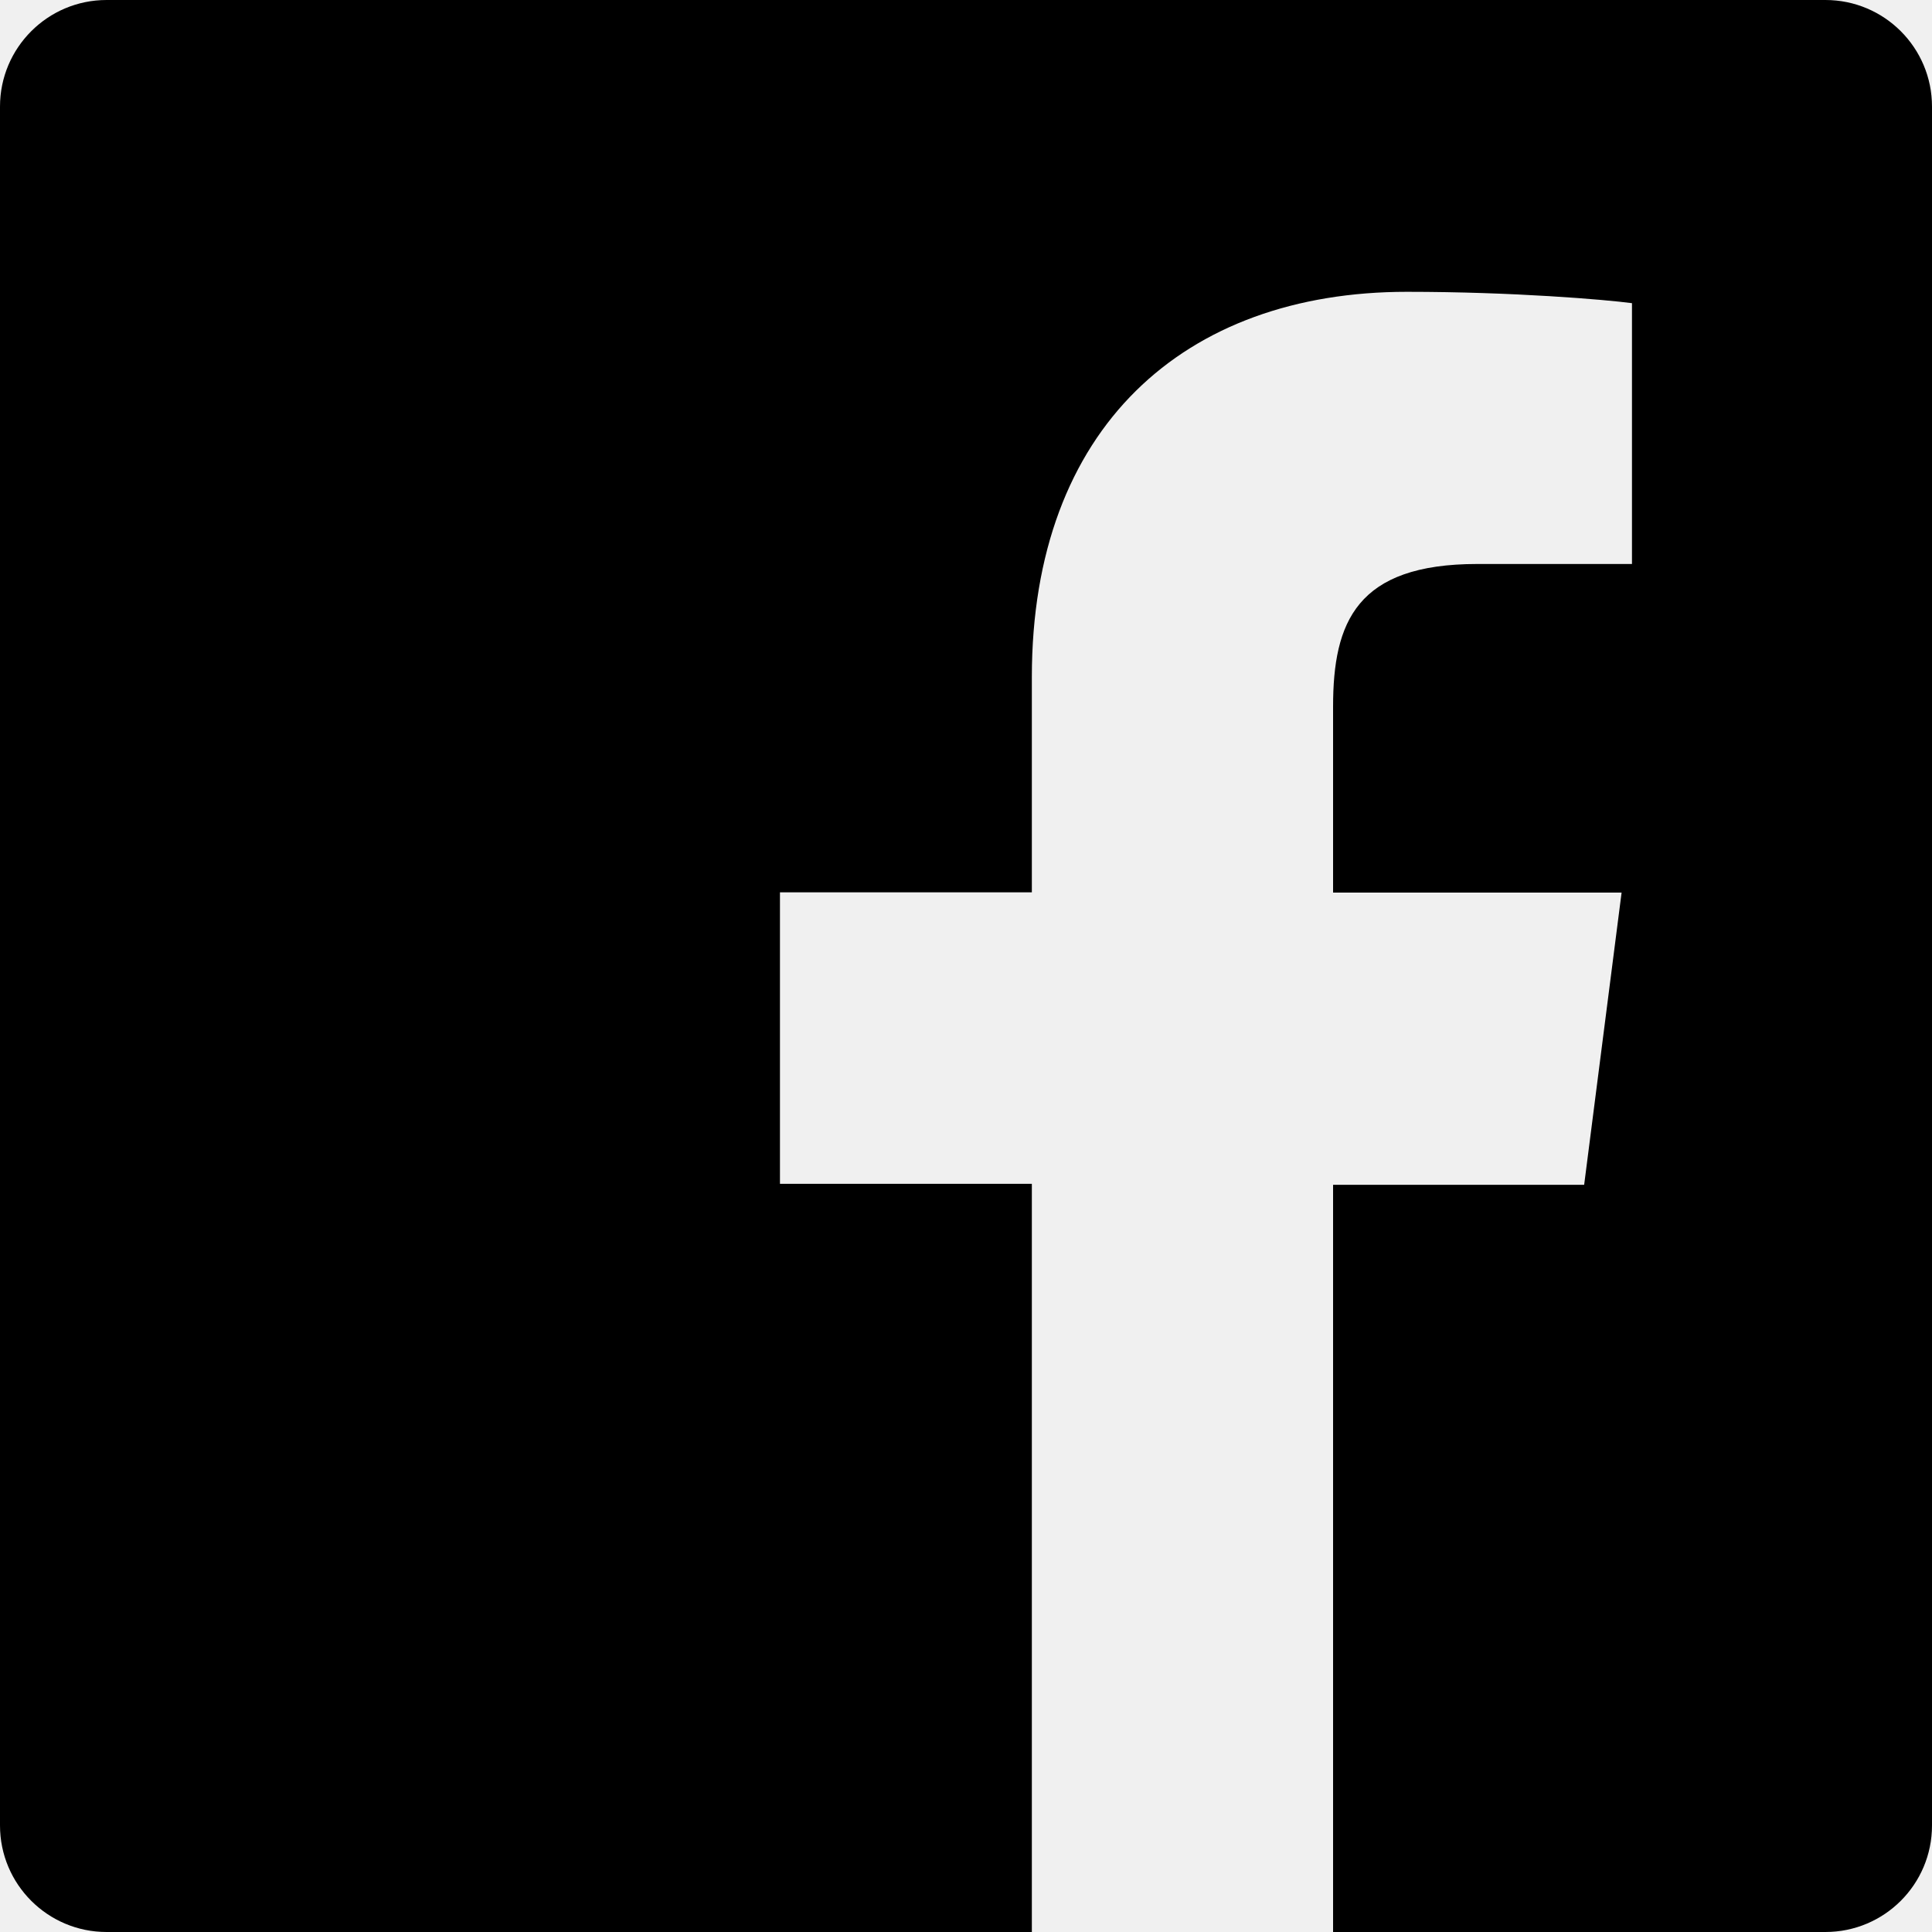
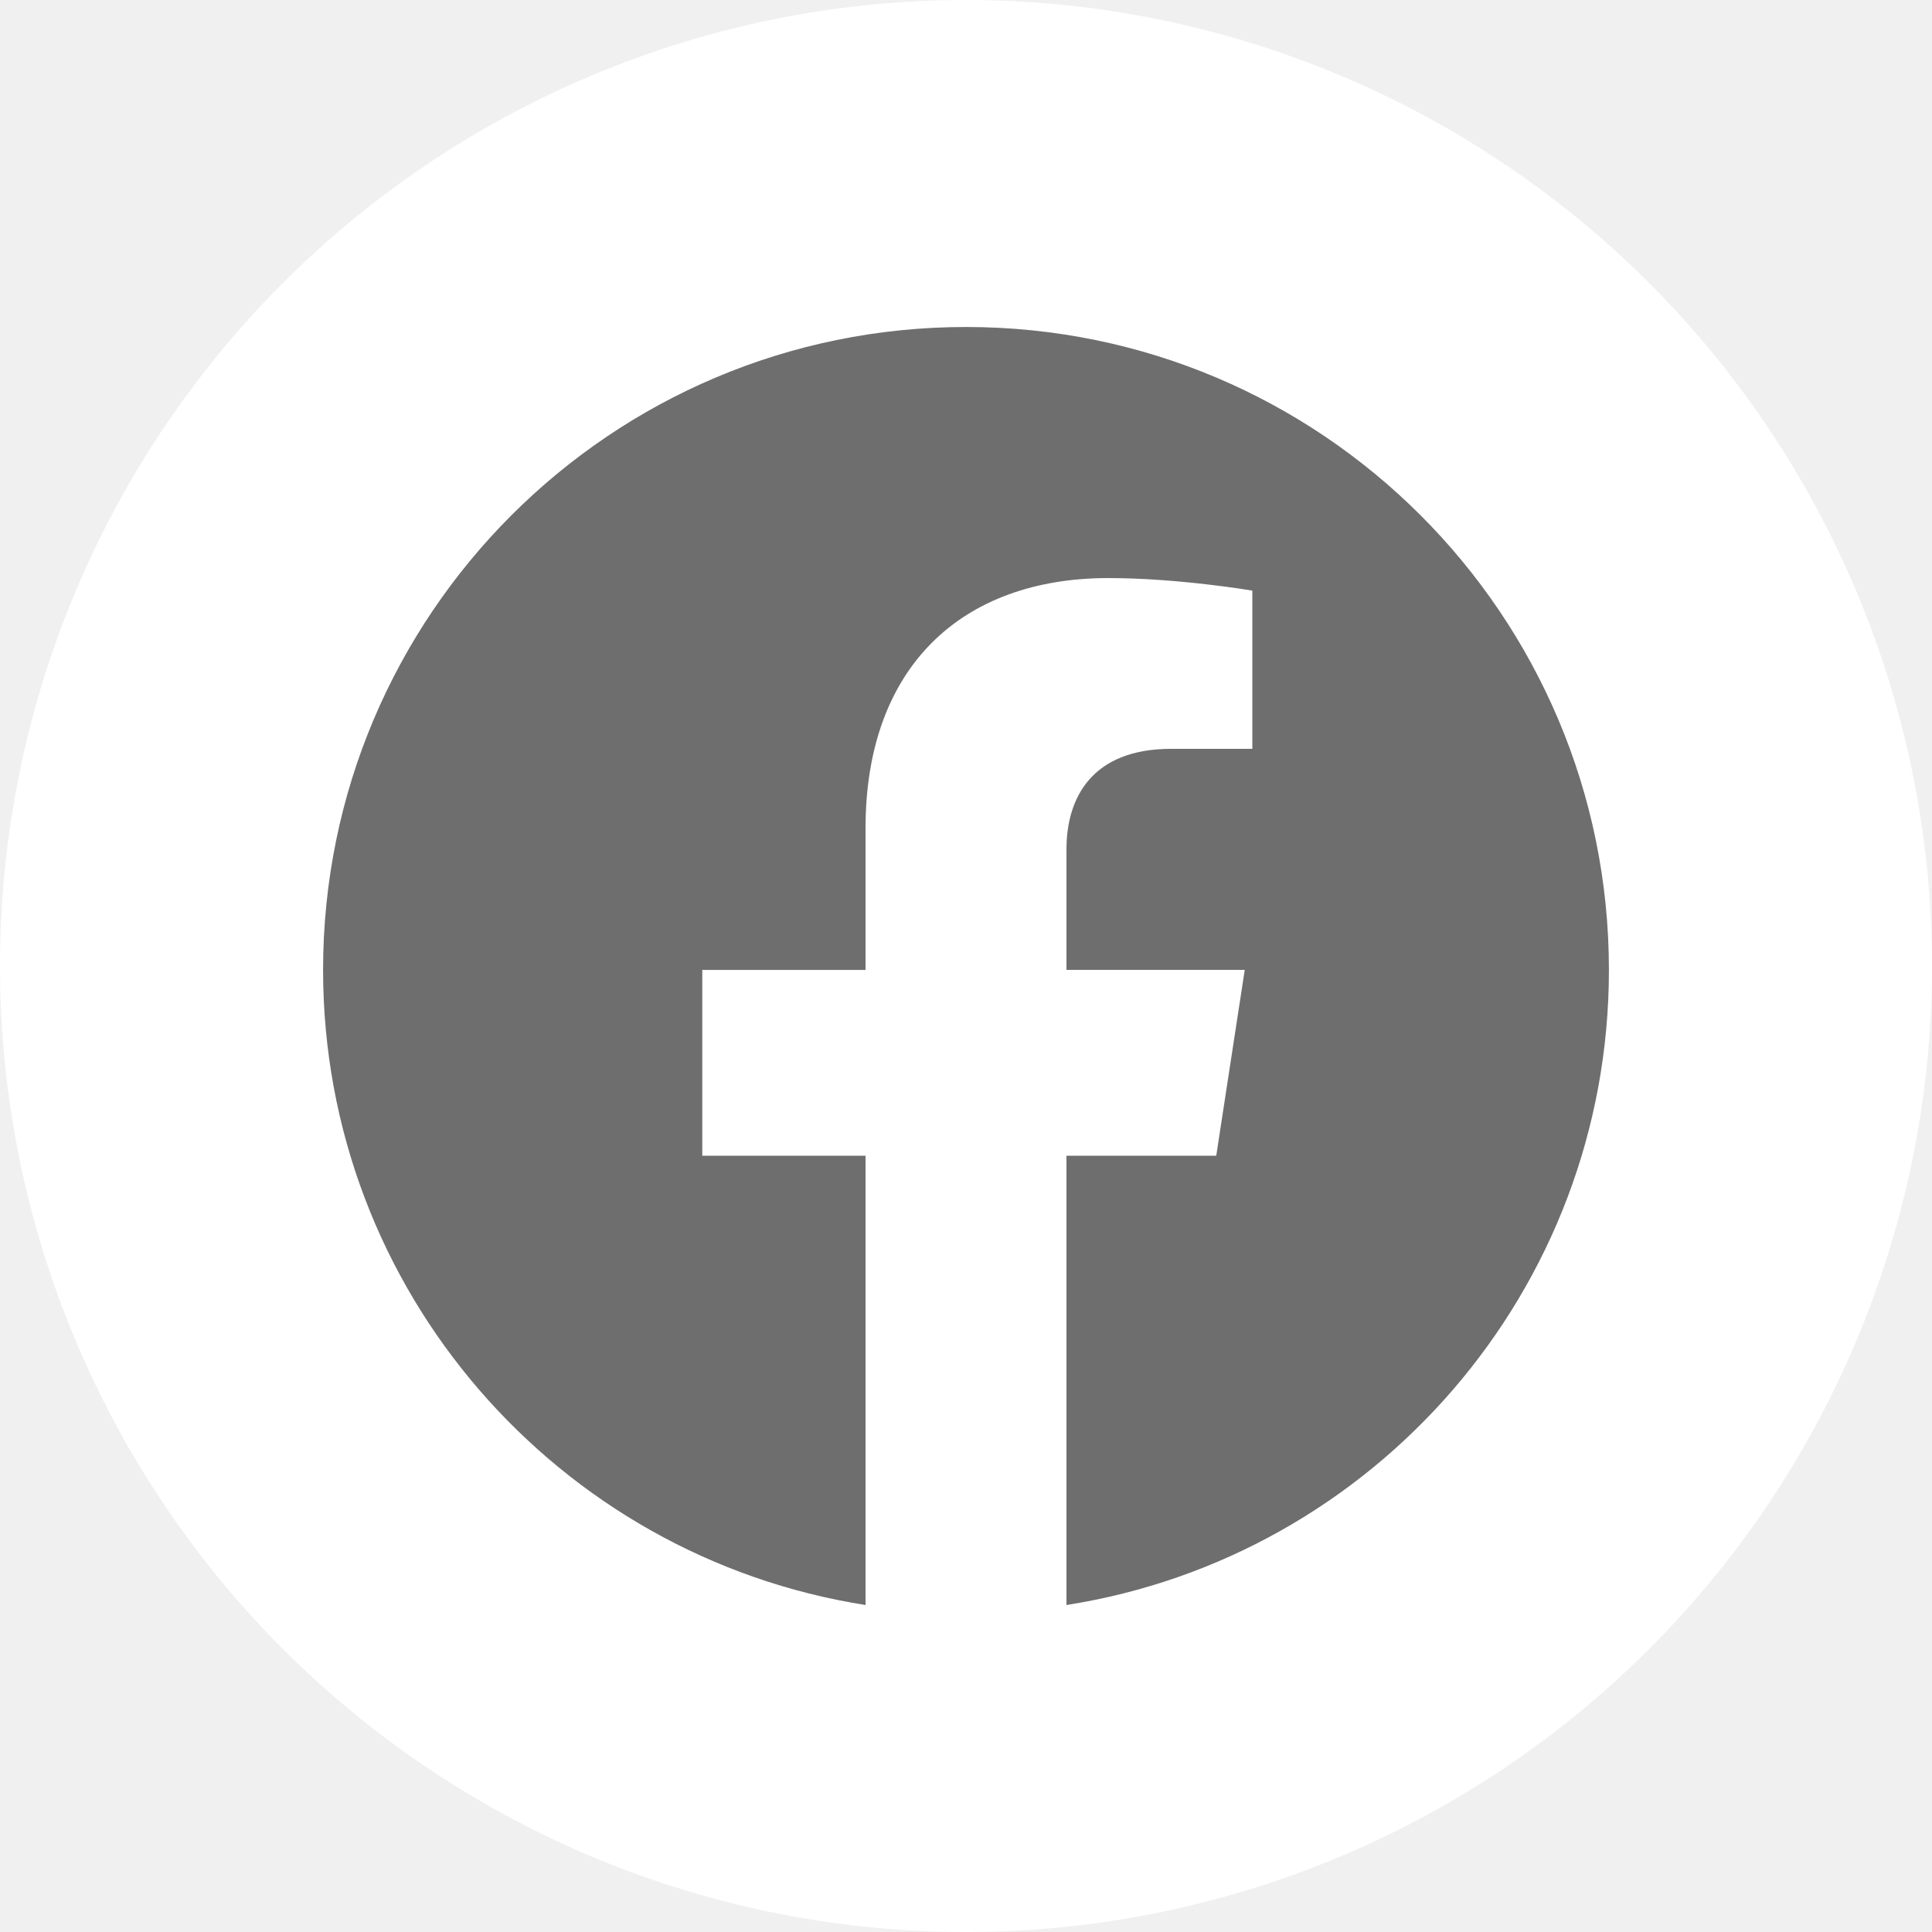
- <svg xmlns="http://www.w3.org/2000/svg" role="img" viewBox="0 0 24 24">
-   <path d="M22.676 0H1.324C.593 0 0 .593 0 1.324v21.352C0 23.408.593 24 1.324 24h11.494v-9.294H9.689v-3.621h3.129V8.41c0-3.099 1.894-4.785 4.659-4.785 1.325 0 2.464.097 2.796.141v3.24h-1.921c-1.5 0-1.792.721-1.792 1.771v2.311h3.584l-.465 3.63H16.56V24h6.115c.733 0 1.325-.592 1.325-1.324V1.324C24 .593 23.408 0 22.676 0" />
+ <svg xmlns="http://www.w3.org/2000/svg" width="44" height="44" viewBox="0 0 44 44" fill="none">
+   <path opacity="0.996" d="M44 21.934C44.017 27.768 41.717 33.37 37.604 37.509C33.491 41.647 27.903 43.982 22.068 44C16.234 44.018 10.631 41.718 6.493 37.605C2.354 33.492 0.019 27.904 0 22.07C-0.018 16.235 2.281 10.633 6.394 6.494C10.506 2.355 16.094 0.019 21.928 0C27.763 -0.019 33.366 2.281 37.505 6.392C41.644 10.505 43.98 16.092 44 21.927" fill="white" />
+   <path fill-rule="evenodd" clip-rule="evenodd" d="M36.642 22.089C36.642 14.003 30.086 7.447 22 7.447C13.914 7.447 7.358 14.003 7.358 22.089C7.358 29.396 12.712 35.454 19.712 36.553V26.322H15.994V22.089H19.712V18.862C19.712 15.193 21.899 13.165 25.243 13.165C26.845 13.165 28.521 13.451 28.521 13.451V17.054H26.674C24.856 17.054 24.288 18.183 24.288 19.342V22.088H28.348L27.699 26.322H24.288V36.553C31.288 35.456 36.642 29.398 36.642 22.088L36.642 22.089Z" fill="#6E6E6E" />
</svg>
